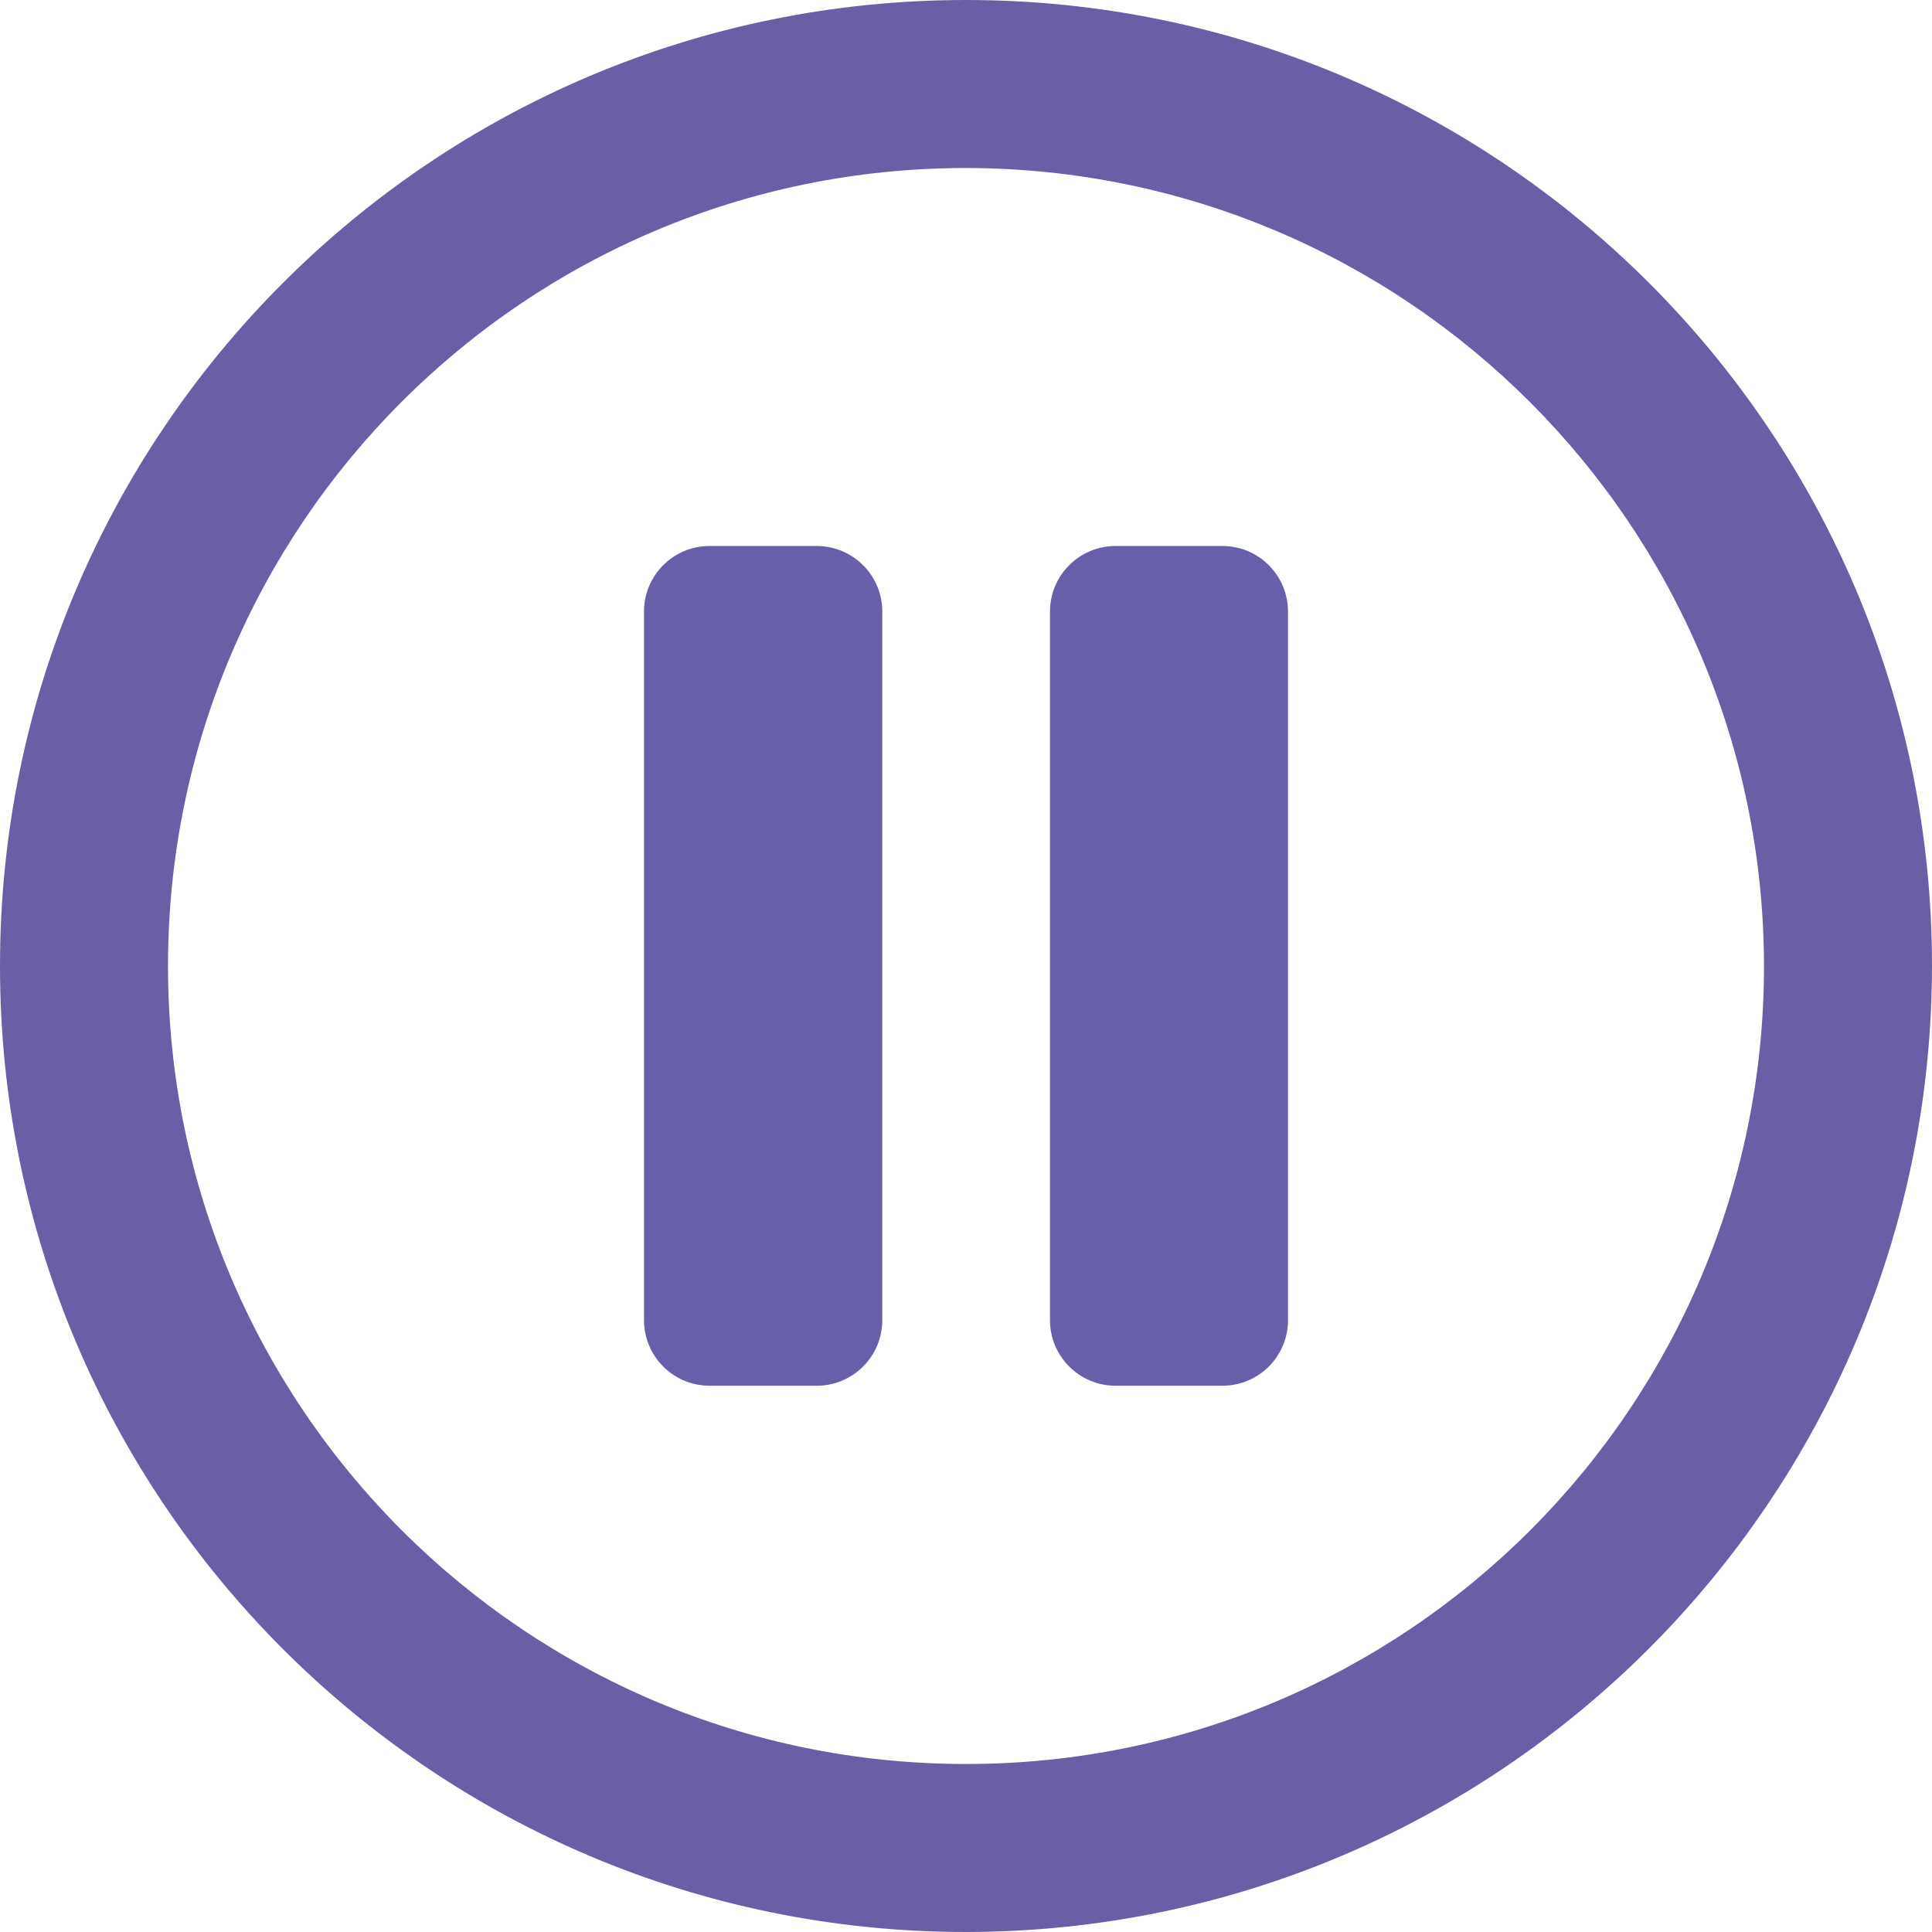
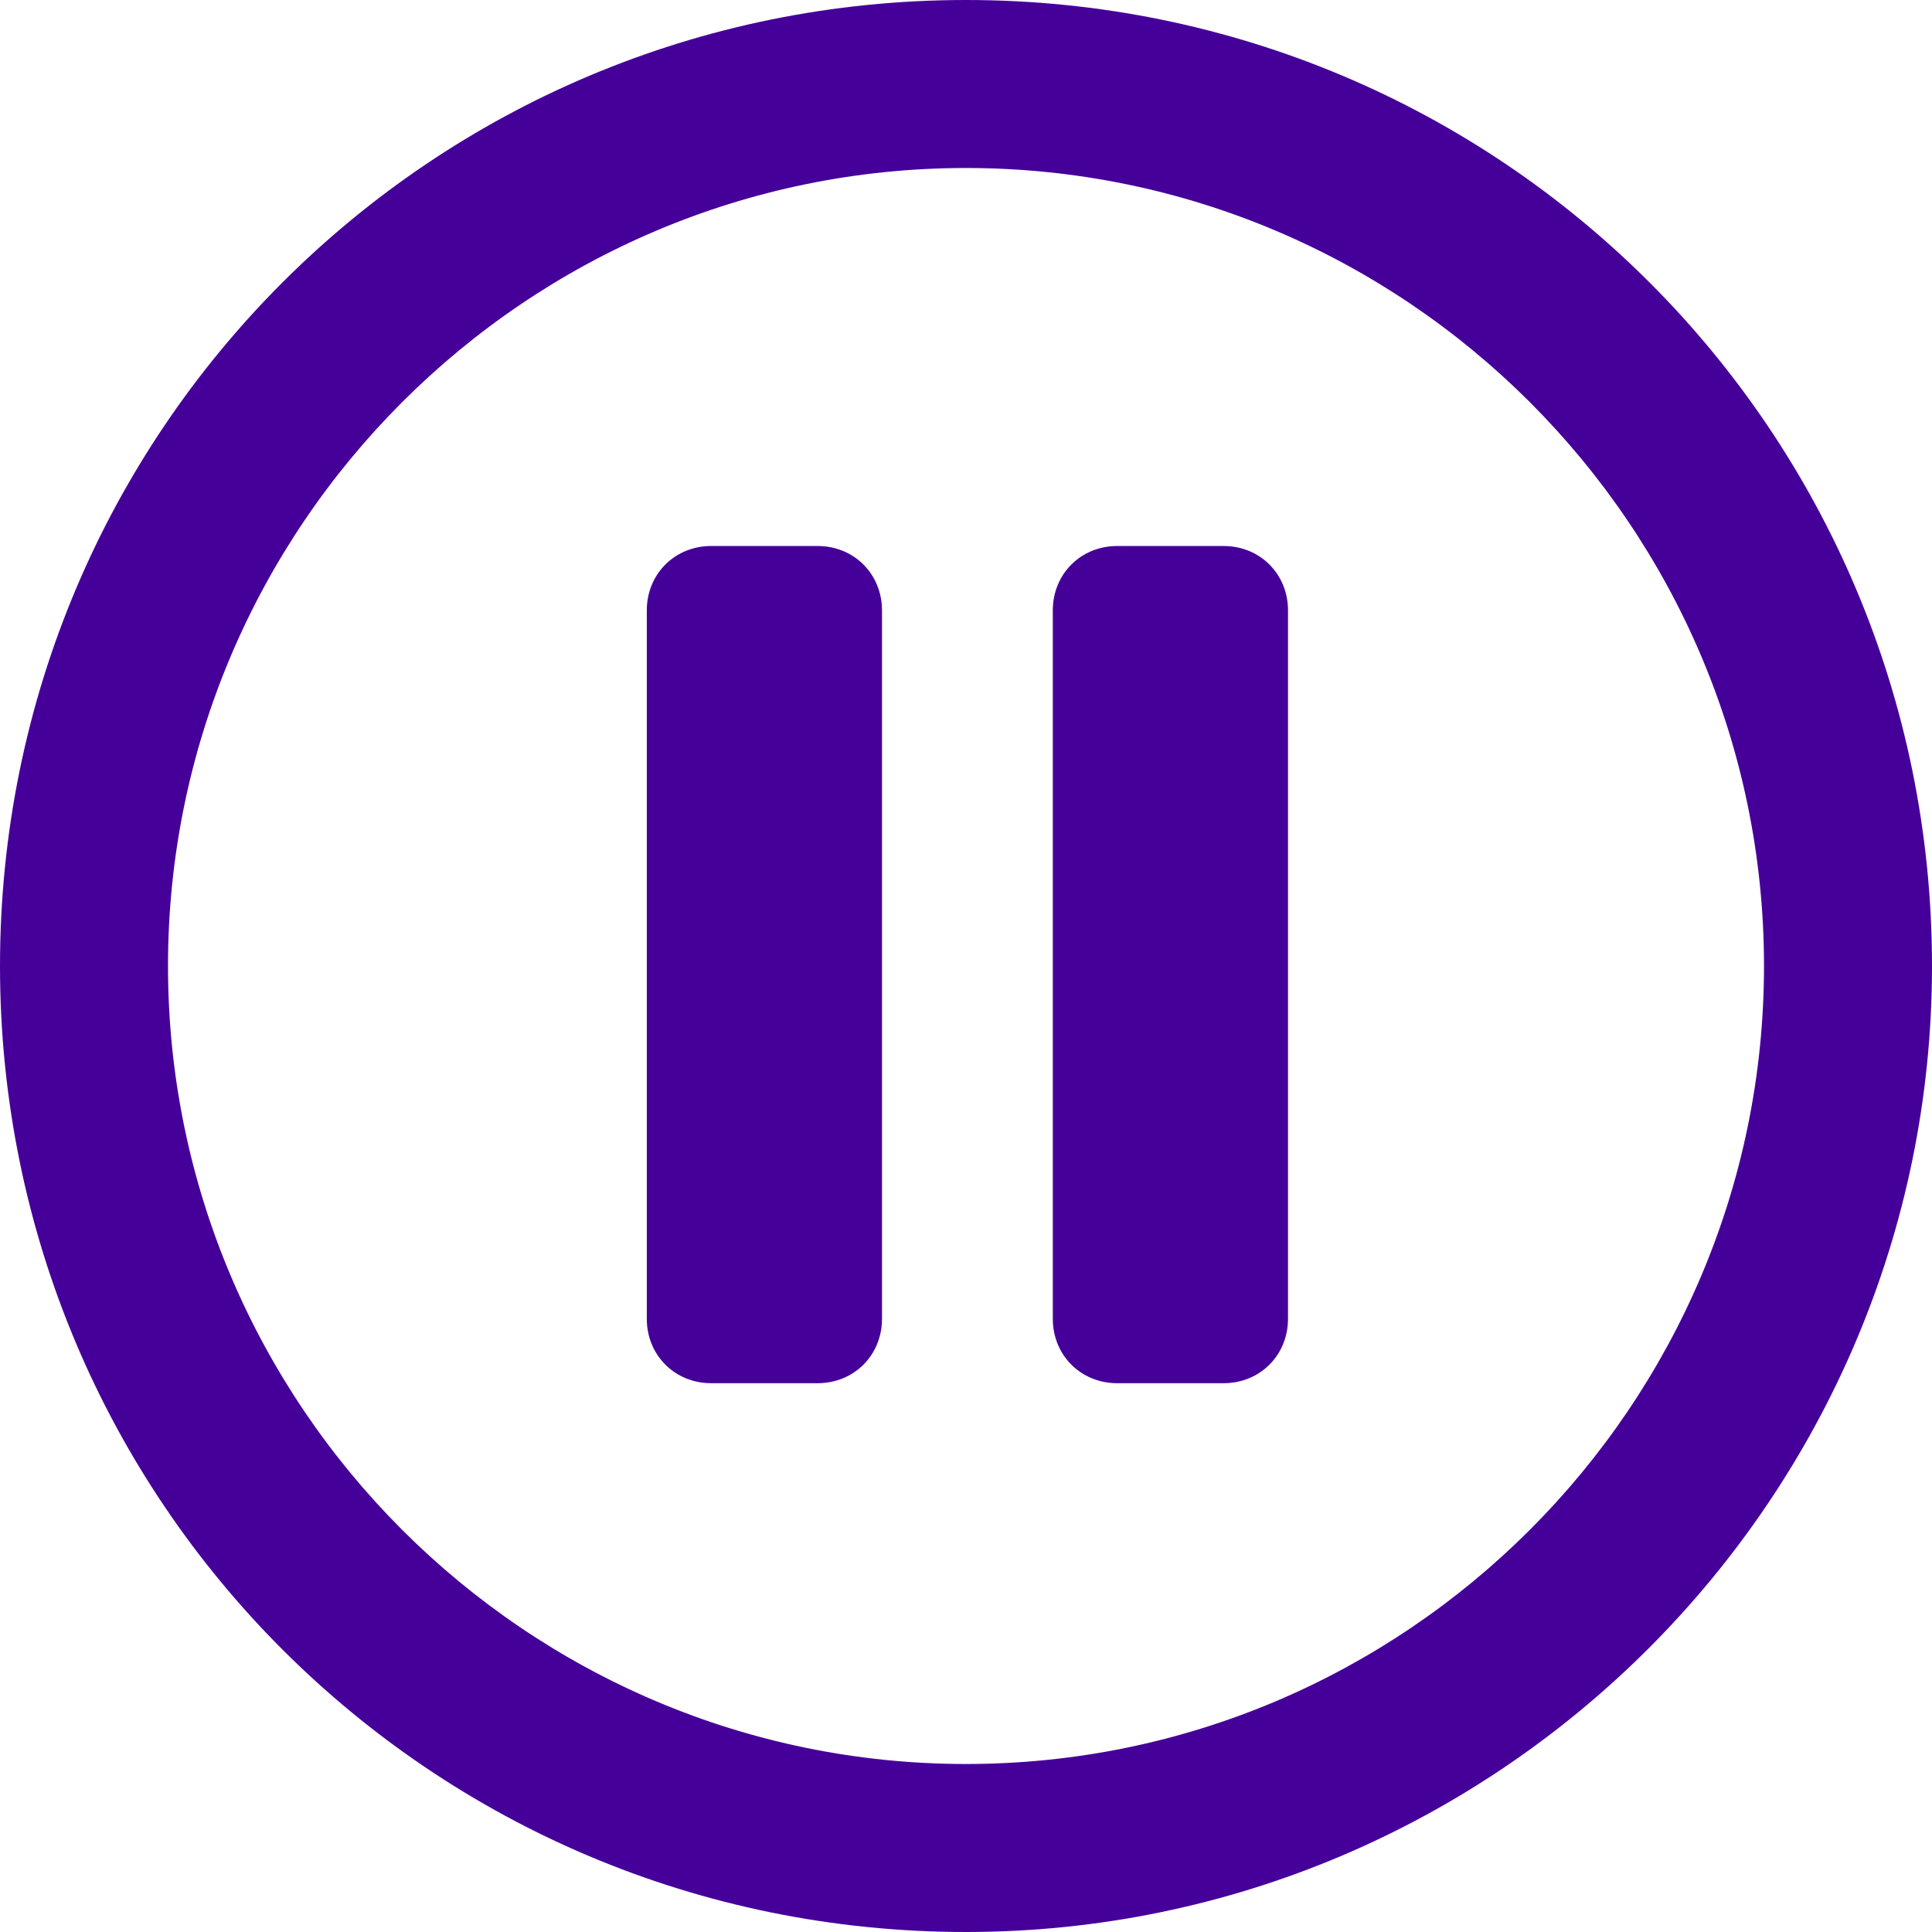
- <svg xmlns="http://www.w3.org/2000/svg" viewBox="0 0 69 69">
-   <defs>
-     <style>.cls-1{fill:#685fa6;}.cls-2{fill:#685faa;}</style>
-   </defs>
-   <g id="Layer_2" data-name="Layer 2">
-     <g id="Layer_1-2" data-name="Layer 1">
-       <path class="cls-1" d="M34.5,69A34.5,34.5,0,1,1,69,34.5,34.54,34.54,0,0,1,34.5,69Zm0-63A28.5,28.5,0,1,0,63,34.5,28.54,28.54,0,0,0,34.5,6Z" />
-       <path class="cls-2" d="M31.51,21.84V47.15a2.34,2.34,0,0,1-2.34,2.34H25.35A2.34,2.34,0,0,1,23,47.15V21.84a2.34,2.34,0,0,1,2.34-2.34h3.82A2.34,2.34,0,0,1,31.51,21.84Z" />
-       <path class="cls-2" d="M46,21.84V47.15a2.34,2.34,0,0,1-2.34,2.34H39.84a2.34,2.34,0,0,1-2.34-2.34V21.84a2.34,2.34,0,0,1,2.34-2.34h3.82A2.34,2.34,0,0,1,46,21.84Z" />
+ <svg xmlns="http://www.w3.org/2000/svg" version="1.1" id="Layer_1" x="0px" y="0px" viewBox="0 0 69 69" style="enable-background:new 0 0 69 69;" xml:space="preserve">
+   <style type="text/css">
+ 	.st0{fill:#46009A;}
+ </style>
+   <g id="Layer_2_1_">
+     <g id="Layer_1-2">
+       <path class="st0" d="M34.5,69C15.4,69,0,53.6,0,34.5S15.4,0,34.5,0S69,15.4,69,34.5C69,53.5,53.5,69,34.5,69z M34.5,6    C18.8,6,6,18.8,6,34.5S18.8,63,34.5,63S63,50.2,63,34.5C63,18.8,50.2,6,34.5,6z" />
+       <path class="st0" d="M31.5,21.8v25.3c0,1.3-1,2.3-2.3,2.3l0,0h-3.8c-1.3,0-2.3-1-2.3-2.3c0,0,0,0,0,0V21.8c0-1.3,1-2.3,2.3-2.3    l0,0h3.8C30.5,19.5,31.5,20.5,31.5,21.8C31.5,21.8,31.5,21.8,31.5,21.8z" />
+       <path class="st0" d="M46,21.8v25.3c0,1.3-1,2.3-2.3,2.3l0,0h-3.8c-1.3,0-2.3-1-2.3-2.3l0,0V21.8c0-1.3,1-2.3,2.3-2.3l0,0h3.8    C45,19.5,46,20.5,46,21.8L46,21.8z" />
    </g>
  </g>
</svg>
